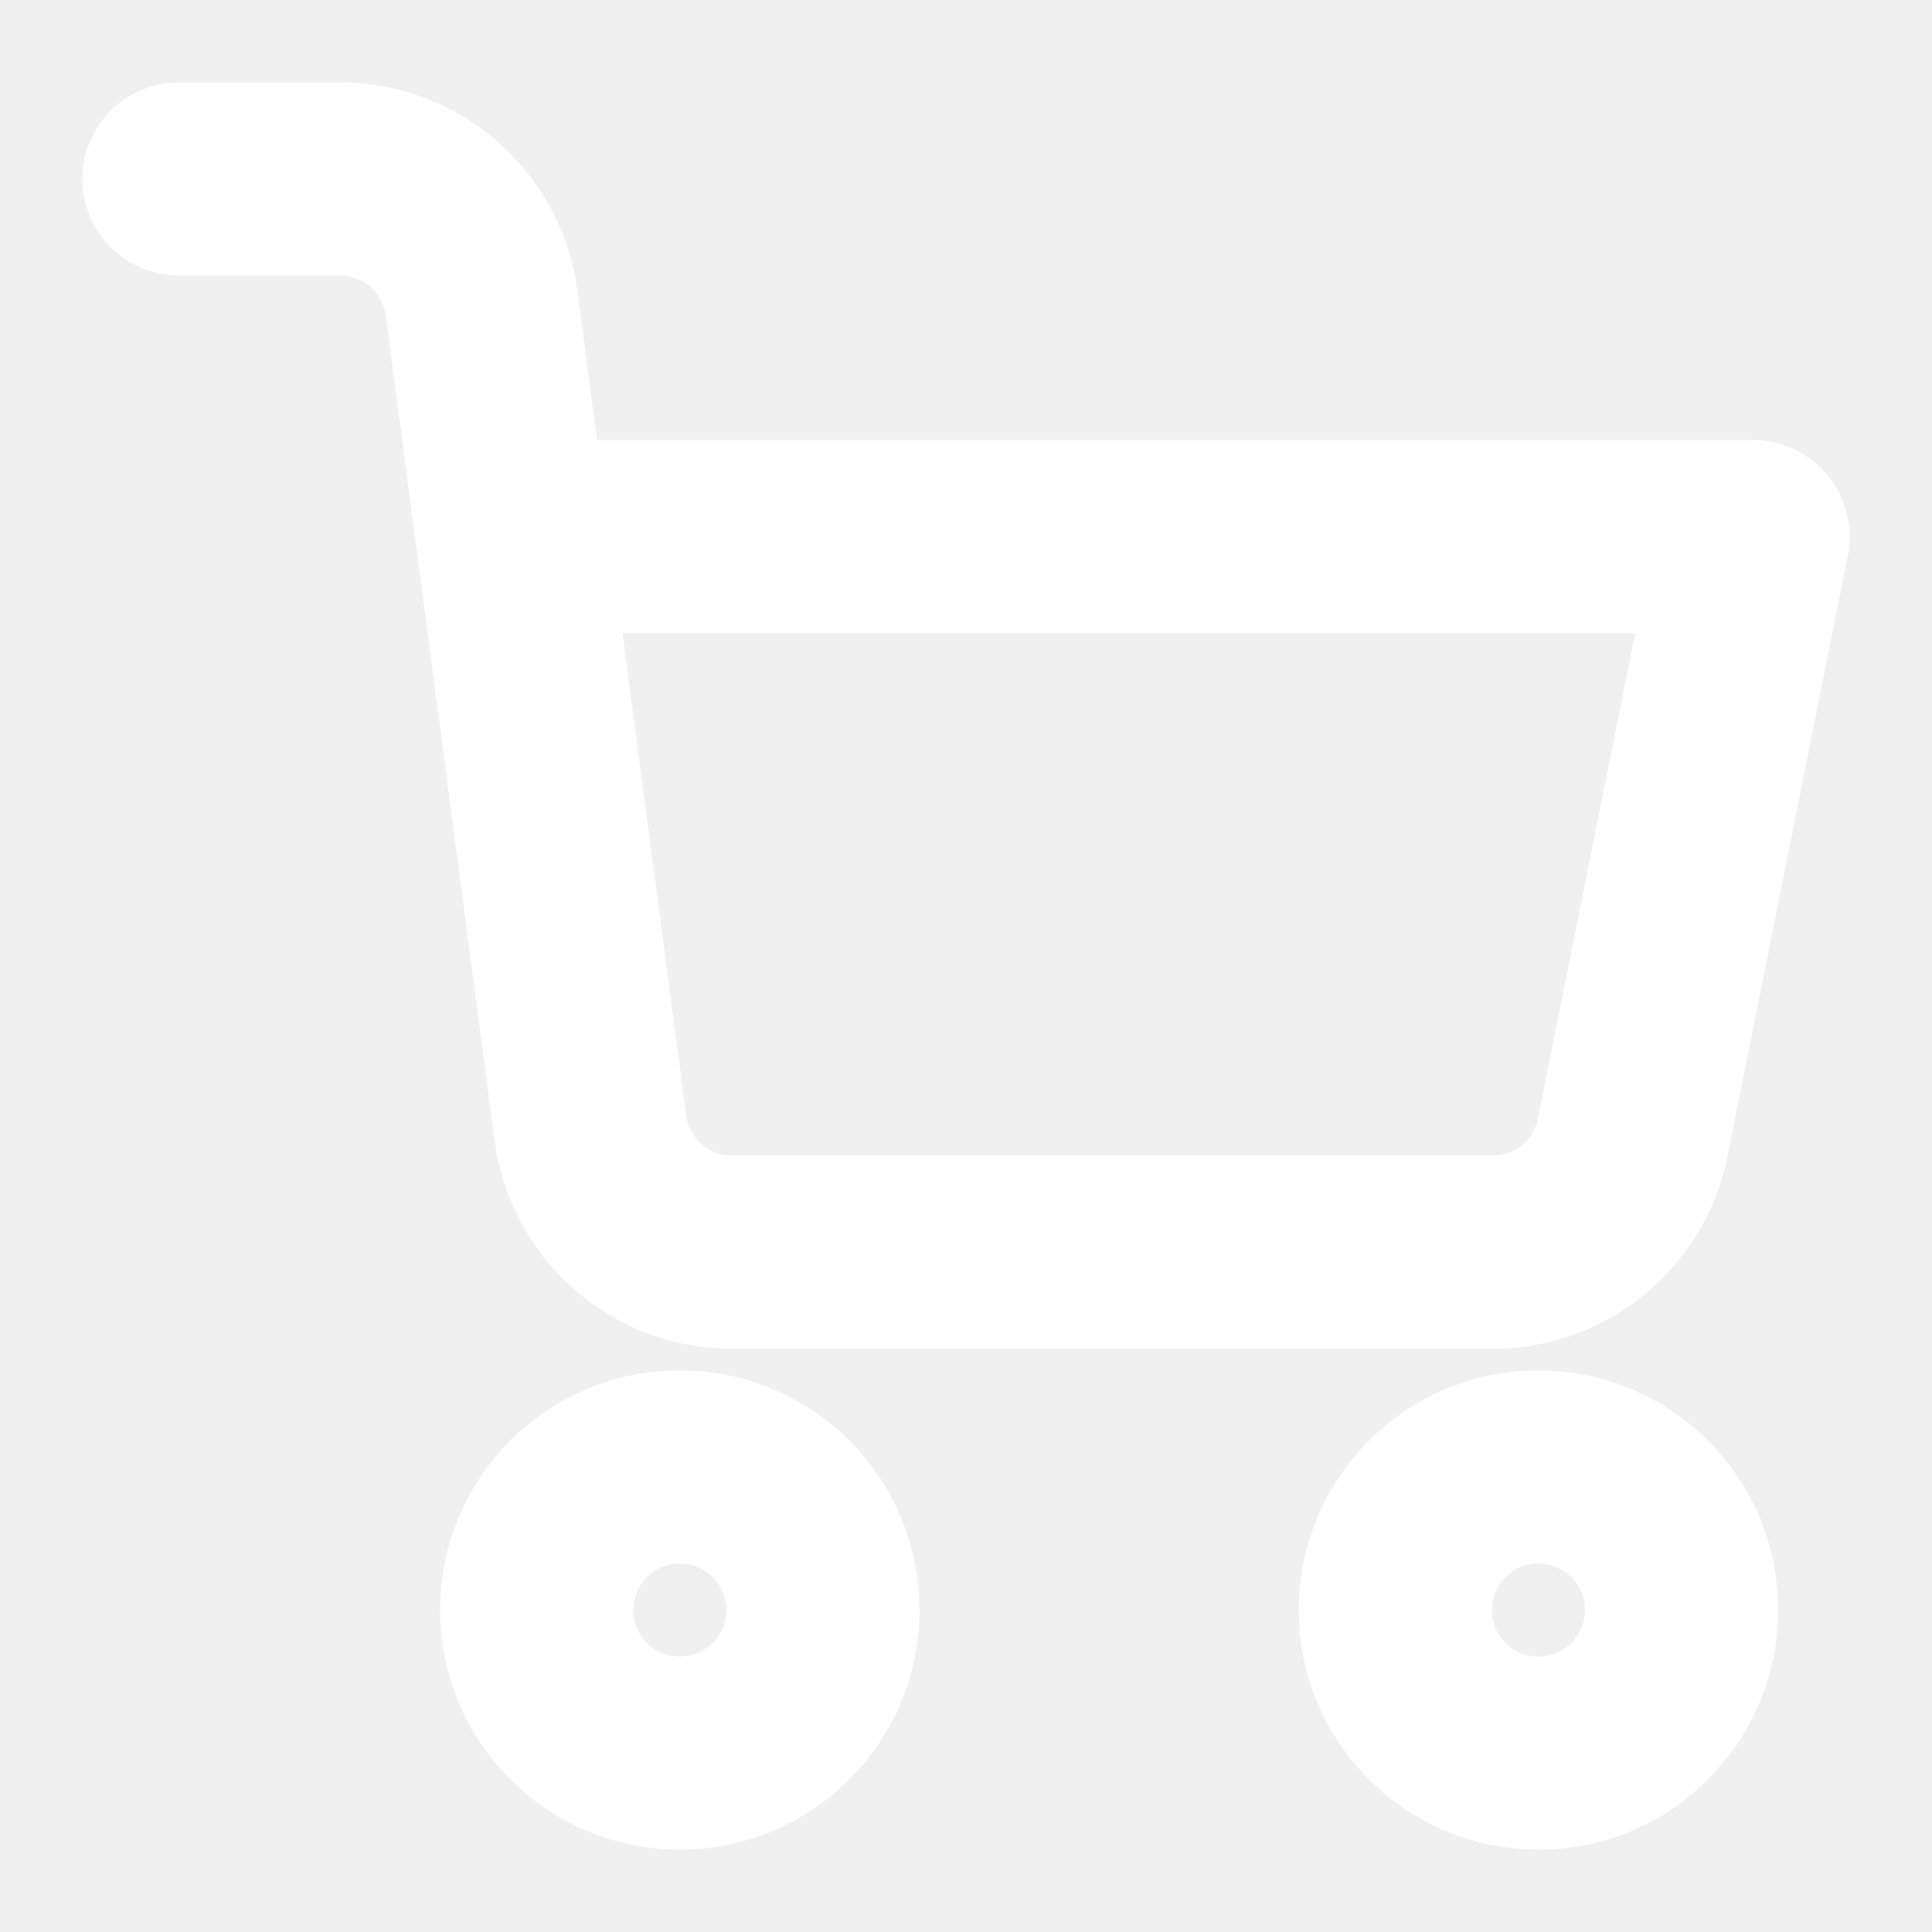
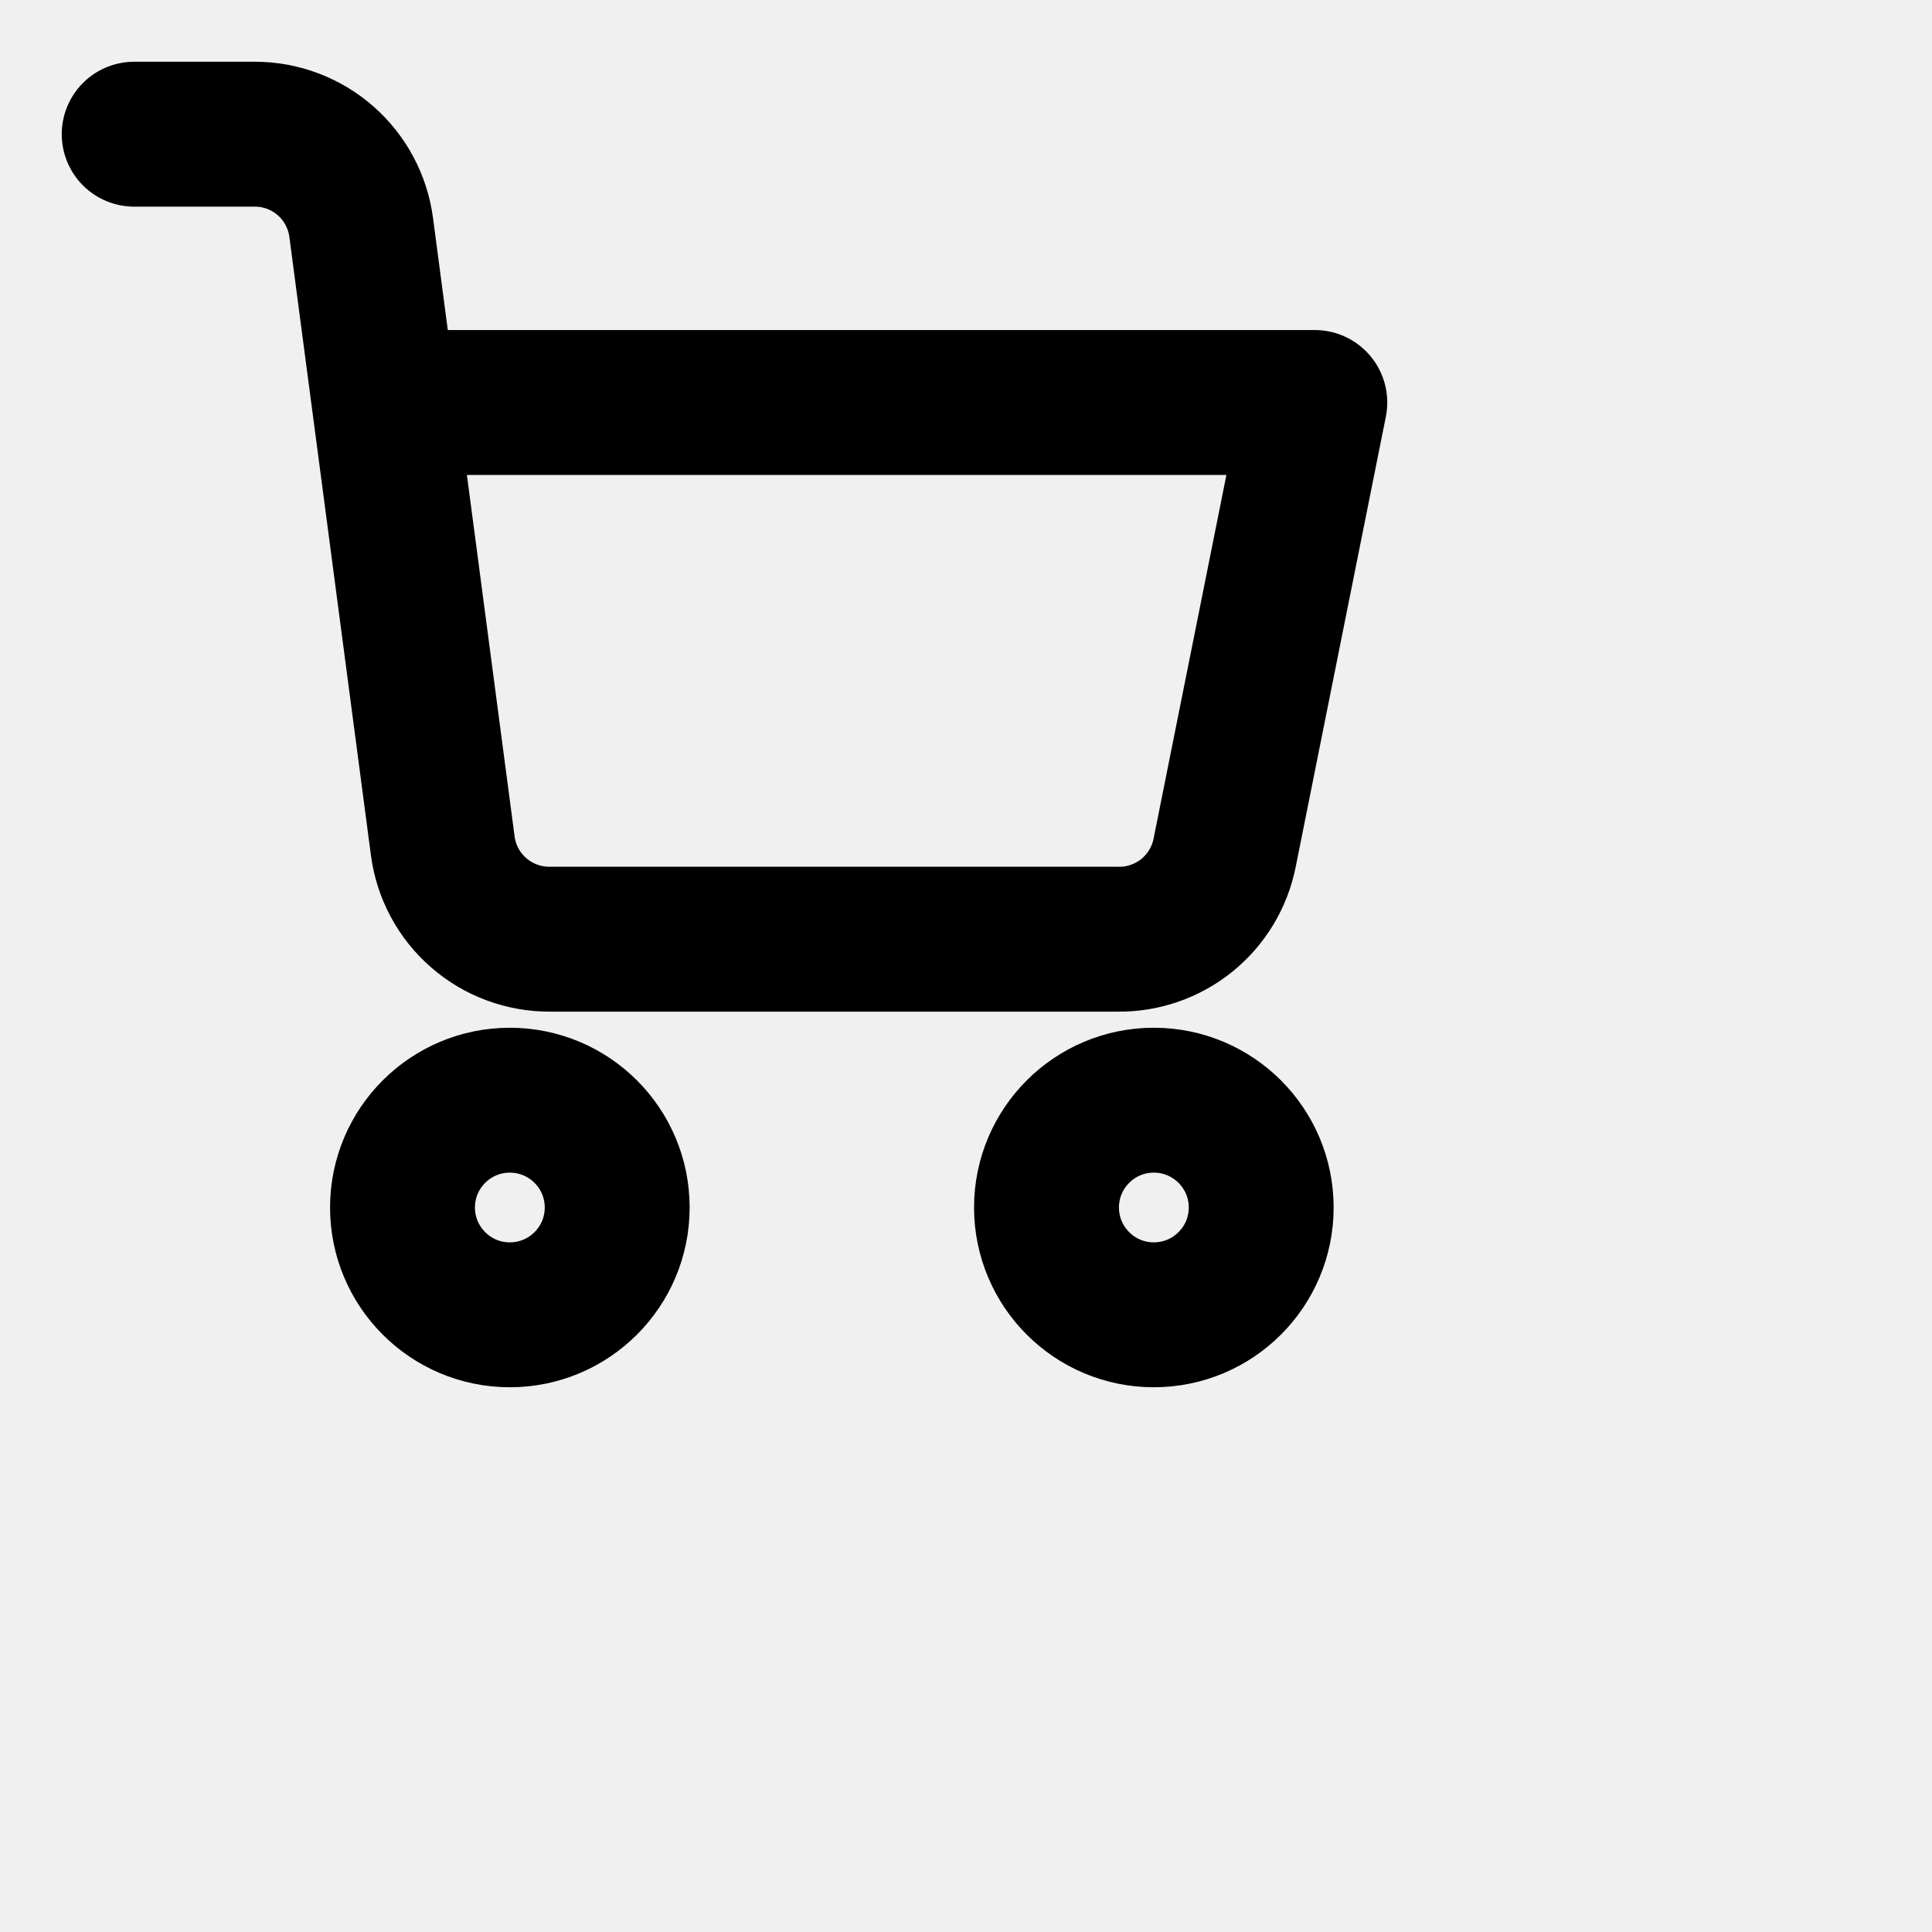
- <svg xmlns="http://www.w3.org/2000/svg" width="18" height="18" viewBox="0 0 18 18" fill="none">
-   <path d="M6.333 16.333C7.07 16.333 7.667 15.736 7.667 15C7.667 14.264 7.07 13.667 6.333 13.667C5.597 13.667 5 14.264 5 15C5 15.736 5.597 16.333 6.333 16.333Z" stroke="white" stroke-width="1.8" stroke-linecap="round" stroke-linejoin="round" />
-   <path d="M14.333 16.333C15.07 16.333 15.667 15.736 15.667 15C15.667 14.264 15.07 13.667 14.333 13.667C13.597 13.667 13 14.264 13 15C13 15.736 13.597 16.333 14.333 16.333Z" stroke="white" stroke-width="1.8" stroke-linecap="round" stroke-linejoin="round" />
-   <path d="M4.78 5H16.333L15.213 10.593C15.152 10.9 14.985 11.176 14.742 11.372C14.498 11.568 14.193 11.673 13.88 11.667H6.833C6.508 11.669 6.192 11.553 5.947 11.339C5.701 11.126 5.542 10.829 5.5 10.507L4.487 2.827C4.445 2.506 4.288 2.212 4.045 1.998C3.802 1.785 3.49 1.667 3.167 1.667H1.667" stroke="white" stroke-width="1.8" stroke-linecap="round" stroke-linejoin="round" />
+ <svg xmlns="http://www.w3.org/2000/svg" width="24" height="24" viewBox="0 0 24 24" fill="none">
+   <path d="M6.333 16.333C7.07 16.333 7.667 15.736 7.667 15C7.667 14.264 7.07 13.667 6.333 13.667C5.597 13.667 5 14.264 5 15C5 15.736 5.597 16.333 6.333 16.333Z" stroke="black" stroke-width="1.8" stroke-linecap="round" stroke-linejoin="round" />
+   <path d="M14.333 16.333C15.07 16.333 15.667 15.736 15.667 15C15.667 14.264 15.07 13.667 14.333 13.667C13.597 13.667 13 14.264 13 15C13 15.736 13.597 16.333 14.333 16.333Z" stroke="black" stroke-width="1.8" stroke-linecap="round" stroke-linejoin="round" />
+   <path d="M4.78 5H16.333L15.213 10.593C15.152 10.9 14.985 11.176 14.742 11.372C14.498 11.568 14.193 11.673 13.88 11.667H6.833C6.508 11.669 6.192 11.553 5.947 11.339C5.701 11.126 5.542 10.829 5.5 10.507L4.487 2.827C4.445 2.506 4.288 2.212 4.045 1.998C3.802 1.785 3.49 1.667 3.167 1.667H1.667" stroke="black" stroke-width="1.8" stroke-linecap="round" stroke-linejoin="round" />
</svg>
